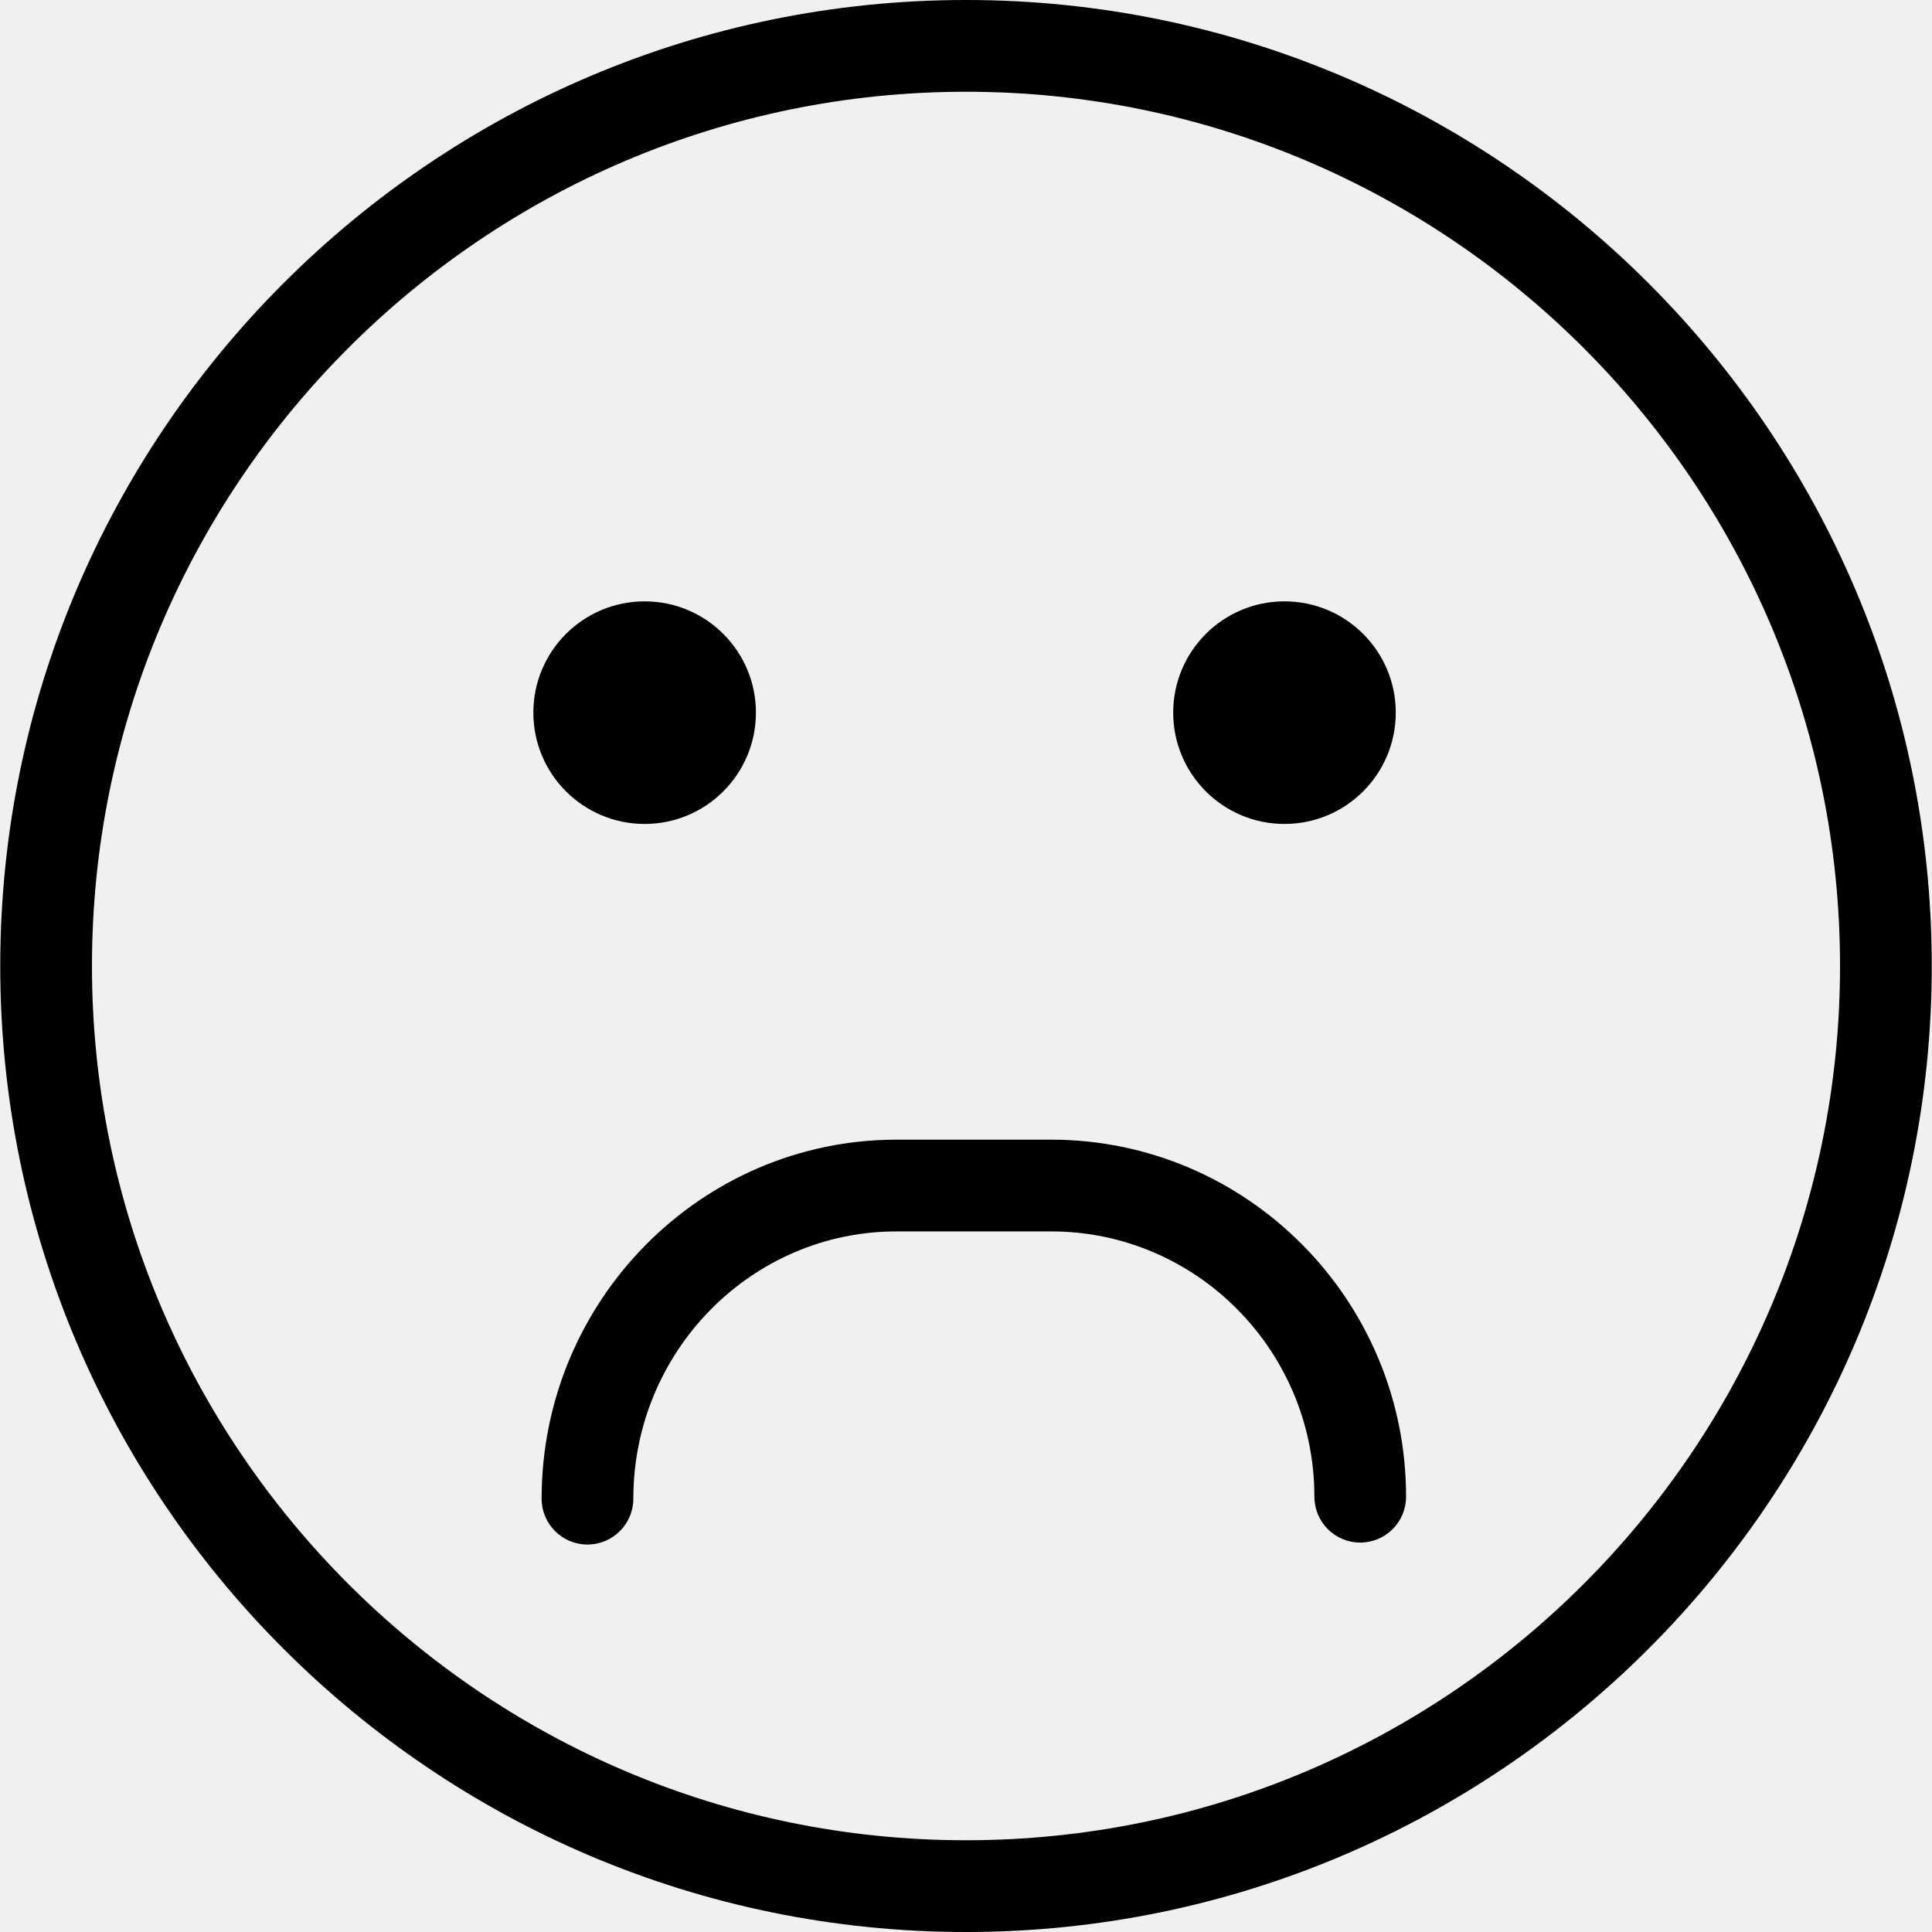
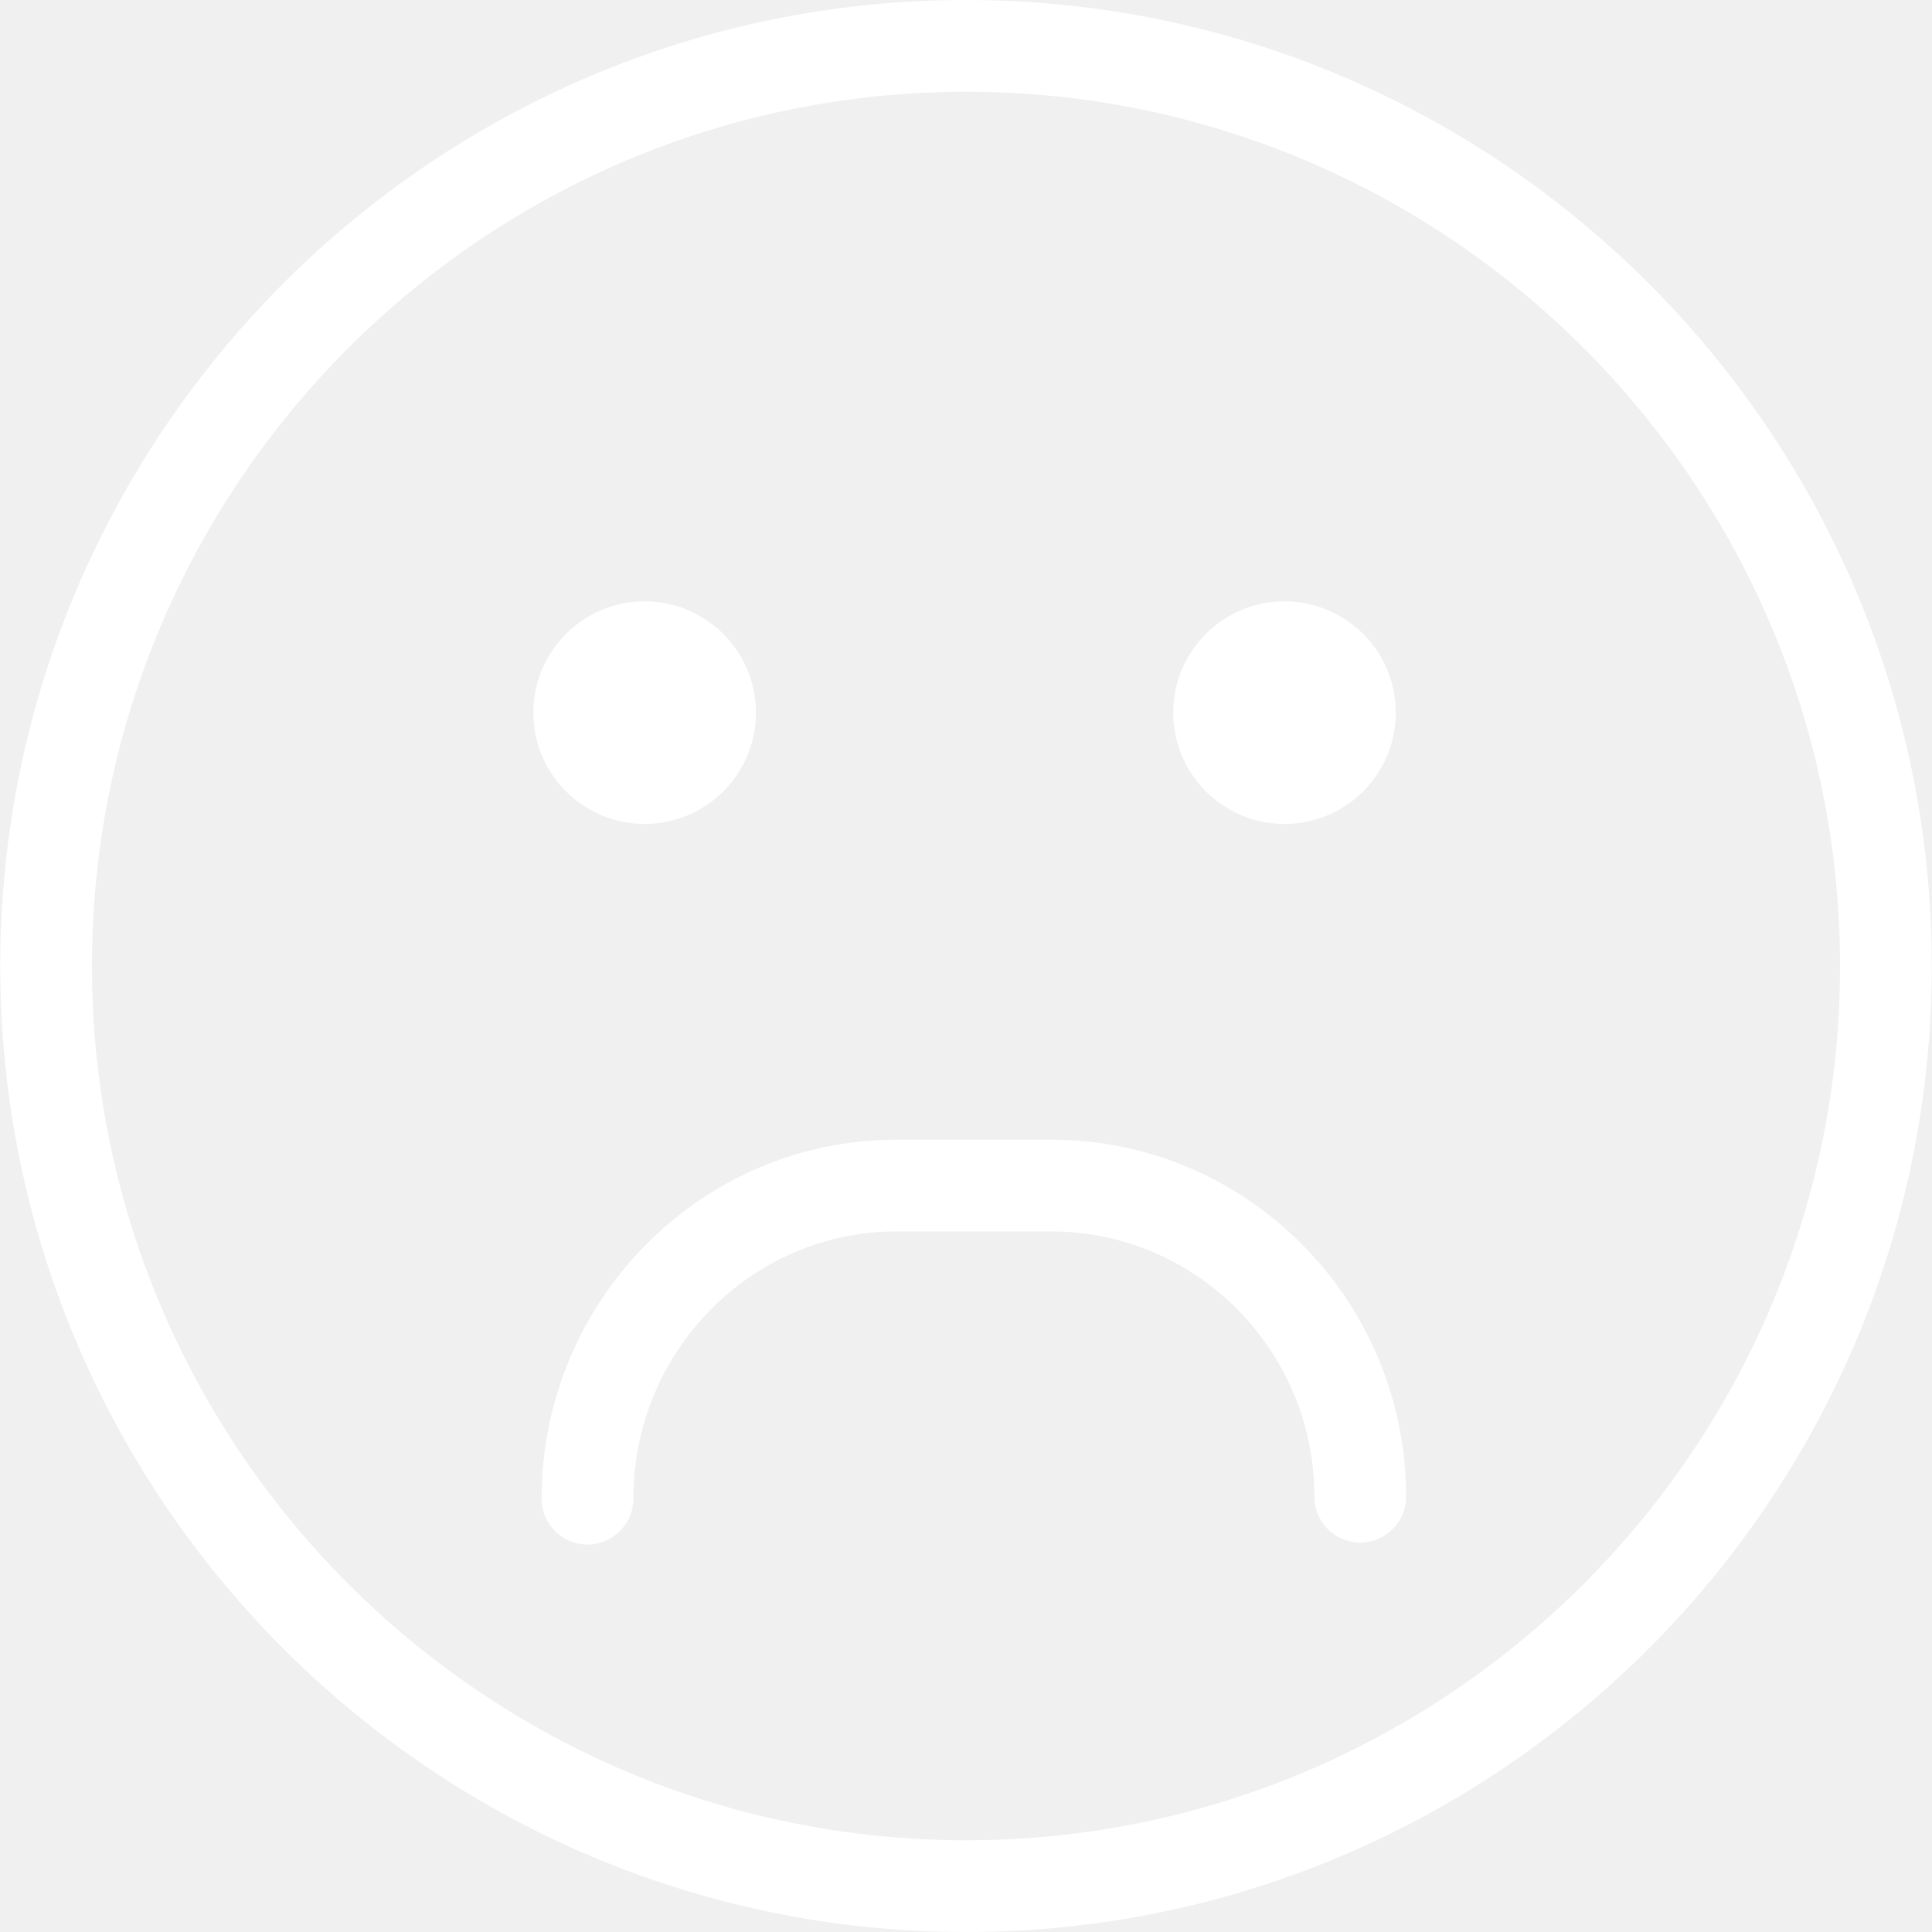
<svg xmlns="http://www.w3.org/2000/svg" version="1.1" id="Capa_1" x="0px" y="0px" viewBox="0 0 567.419 567.419" style="enable-background:new 0 0 567.419 567.419;" xml:space="preserve">
-   <g>
-     <g>
-       <g id="group-3svg">
-         <path id="path-1_21_" d="M409.93,209.297c0,18.056-14.627,32.692-32.683,32.692c-18.047,0-32.683-14.636-32.683-32.692     s14.636-32.683,32.683-32.683C395.303,176.614,409.93,191.241,409.93,209.297z" />
-         <path id="path-2_21_" d="M222.011,209.297c0,18.056-14.636,32.692-32.683,32.692s-32.683-14.636-32.683-32.692     s14.636-32.683,32.683-32.683S222.011,191.241,222.011,209.297z" />
-         <path id="path-3_21_" d="M172.538,453.621c-7.434,0-13.468-6.025-13.468-13.468c0-58.138,46.762-105.439,104.245-105.439h45.397     c57.483,0,104.245,47.04,104.245,104.855c0,7.443-6.025,13.477-13.468,13.477c-7.435,0-13.459-6.034-13.459-13.477     c0-42.955-34.685-77.91-77.317-77.91h-45.397c-42.632,0-77.308,35.206-77.308,78.493     C186.006,447.596,179.972,453.621,172.538,453.621z" />
-         <path id="path-4_21_" d="M283.714,567.419c-156.403,0-283.642-127.275-283.642-283.714C0.072,127.275,127.311,0,283.714,0     c156.394,0,283.633,127.275,283.633,283.705C567.347,440.143,440.108,567.419,283.714,567.419z M283.714,26.946     c-141.552,0-256.705,115.181-256.705,256.759c0,141.588,115.154,256.768,256.705,256.768     c141.543,0,256.696-115.181,256.696-256.768C540.41,142.126,425.257,26.946,283.714,26.946z" />
+   <defs id="defs183" />
+   <g id="g148" style="fill:#ffffff">
+     <g id="g146" style="fill:#ffffff">
+       <g id="group-3svg" style="fill:#ffffff">
+         <path id="path-1_21_" d="M409.93,209.297c0,18.056-14.627,32.692-32.683,32.692c-18.047,0-32.683-14.636-32.683-32.692     s14.636-32.683,32.683-32.683C395.303,176.614,409.93,191.241,409.93,209.297z" style="fill:#ffffff" />
+         <path id="path-2_21_" d="M222.011,209.297c0,18.056-14.636,32.692-32.683,32.692s-32.683-14.636-32.683-32.692     s14.636-32.683,32.683-32.683S222.011,191.241,222.011,209.297z" style="fill:#ffffff" />
+         <path id="path-3_21_" d="M172.538,453.621c-7.434,0-13.468-6.025-13.468-13.468c0-58.138,46.762-105.439,104.245-105.439h45.397     c57.483,0,104.245,47.04,104.245,104.855c0,7.443-6.025,13.477-13.468,13.477c-7.435,0-13.459-6.034-13.459-13.477     c0-42.955-34.685-77.91-77.317-77.91h-45.397c-42.632,0-77.308,35.206-77.308,78.493     C186.006,447.596,179.972,453.621,172.538,453.621z" style="fill:#ffffff" />
+         <path id="path-4_21_" d="M283.714,567.419c-156.403,0-283.642-127.275-283.642-283.714C0.072,127.275,127.311,0,283.714,0     c156.394,0,283.633,127.275,283.633,283.705C567.347,440.143,440.108,567.419,283.714,567.419z M283.714,26.946     c-141.552,0-256.705,115.181-256.705,256.759c0,141.588,115.154,256.768,256.705,256.768     c141.543,0,256.696-115.181,256.696-256.768C540.41,142.126,425.257,26.946,283.714,26.946z" style="fill:#ffffff" />
      </g>
    </g>
  </g>
-   <g>
+   <g id="g150">
</g>
-   <g>
+   <g id="g152">
</g>
-   <g>
+   <g id="g154">
</g>
-   <g>
+   <g id="g156">
</g>
-   <g>
+   <g id="g158">
</g>
-   <g>
+   <g id="g160">
</g>
-   <g>
+   <g id="g162">
</g>
-   <g>
+   <g id="g164">
</g>
-   <g>
+   <g id="g166">
</g>
-   <g>
+   <g id="g168">
</g>
-   <g>
+   <g id="g170">
</g>
-   <g>
+   <g id="g172">
</g>
-   <g>
+   <g id="g174">
</g>
-   <g>
+   <g id="g176">
</g>
-   <g>
+   <g id="g178">
</g>
</svg>
